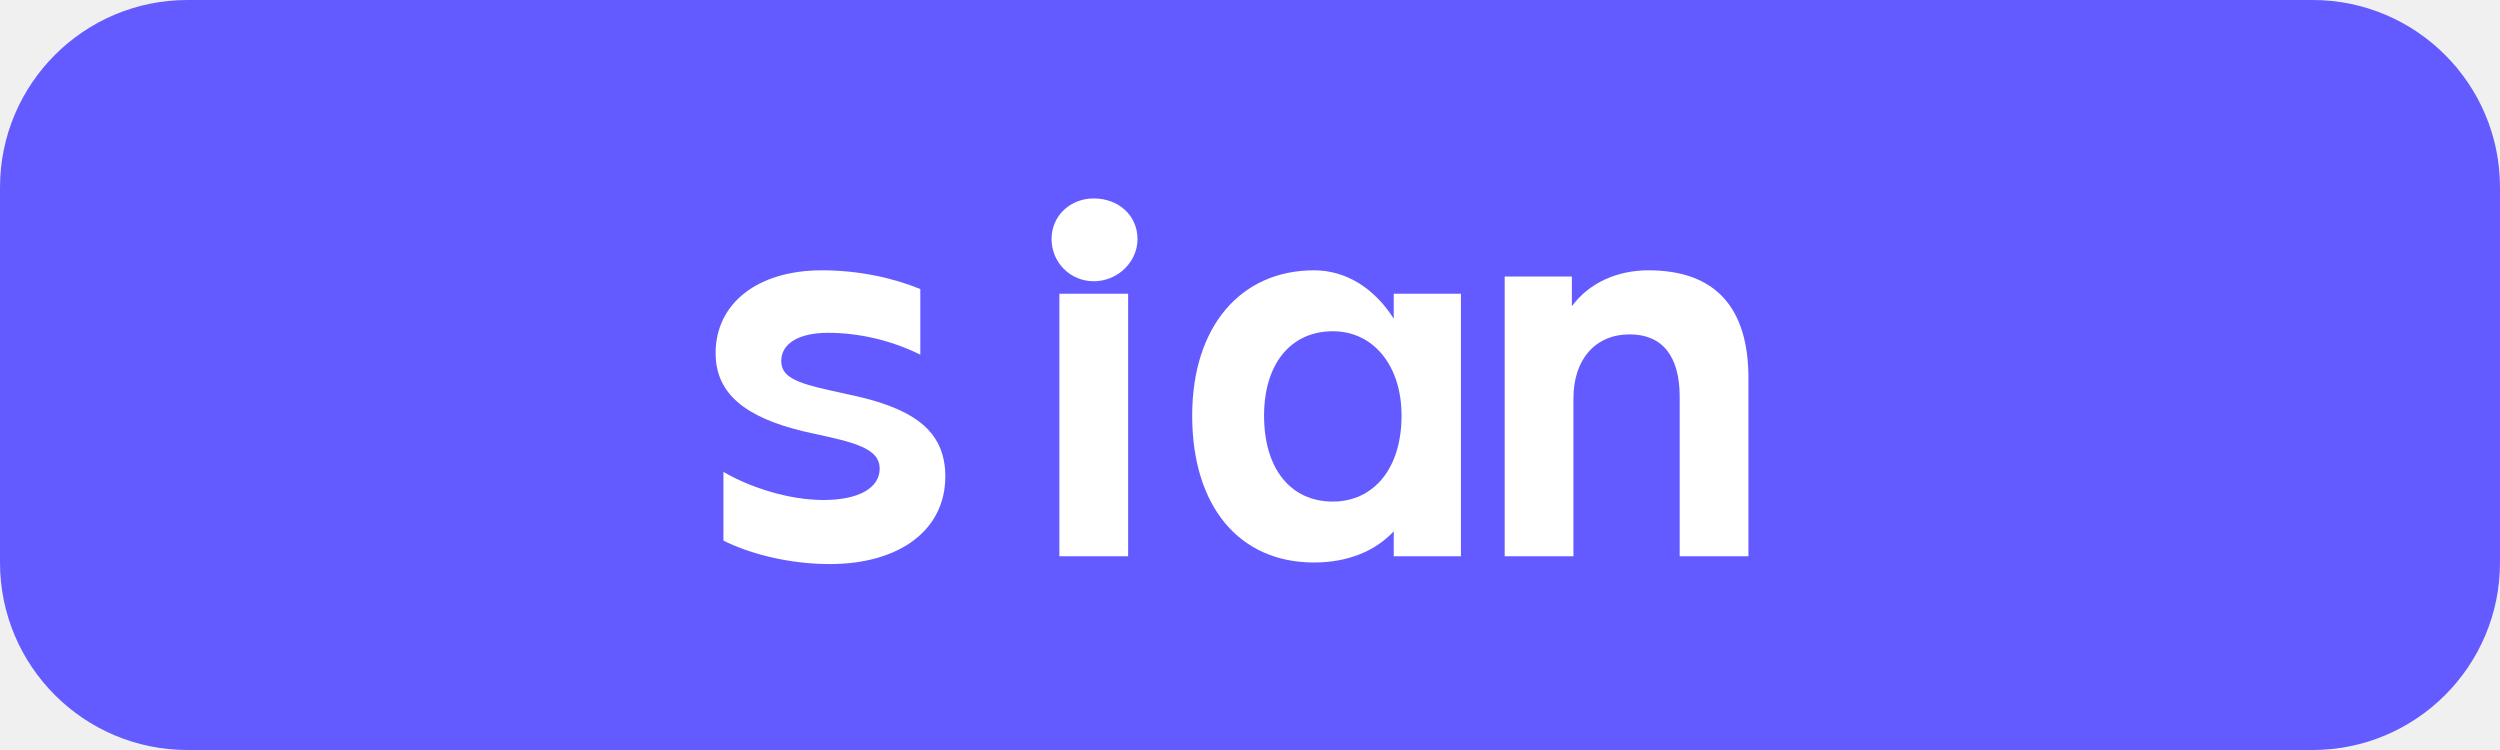
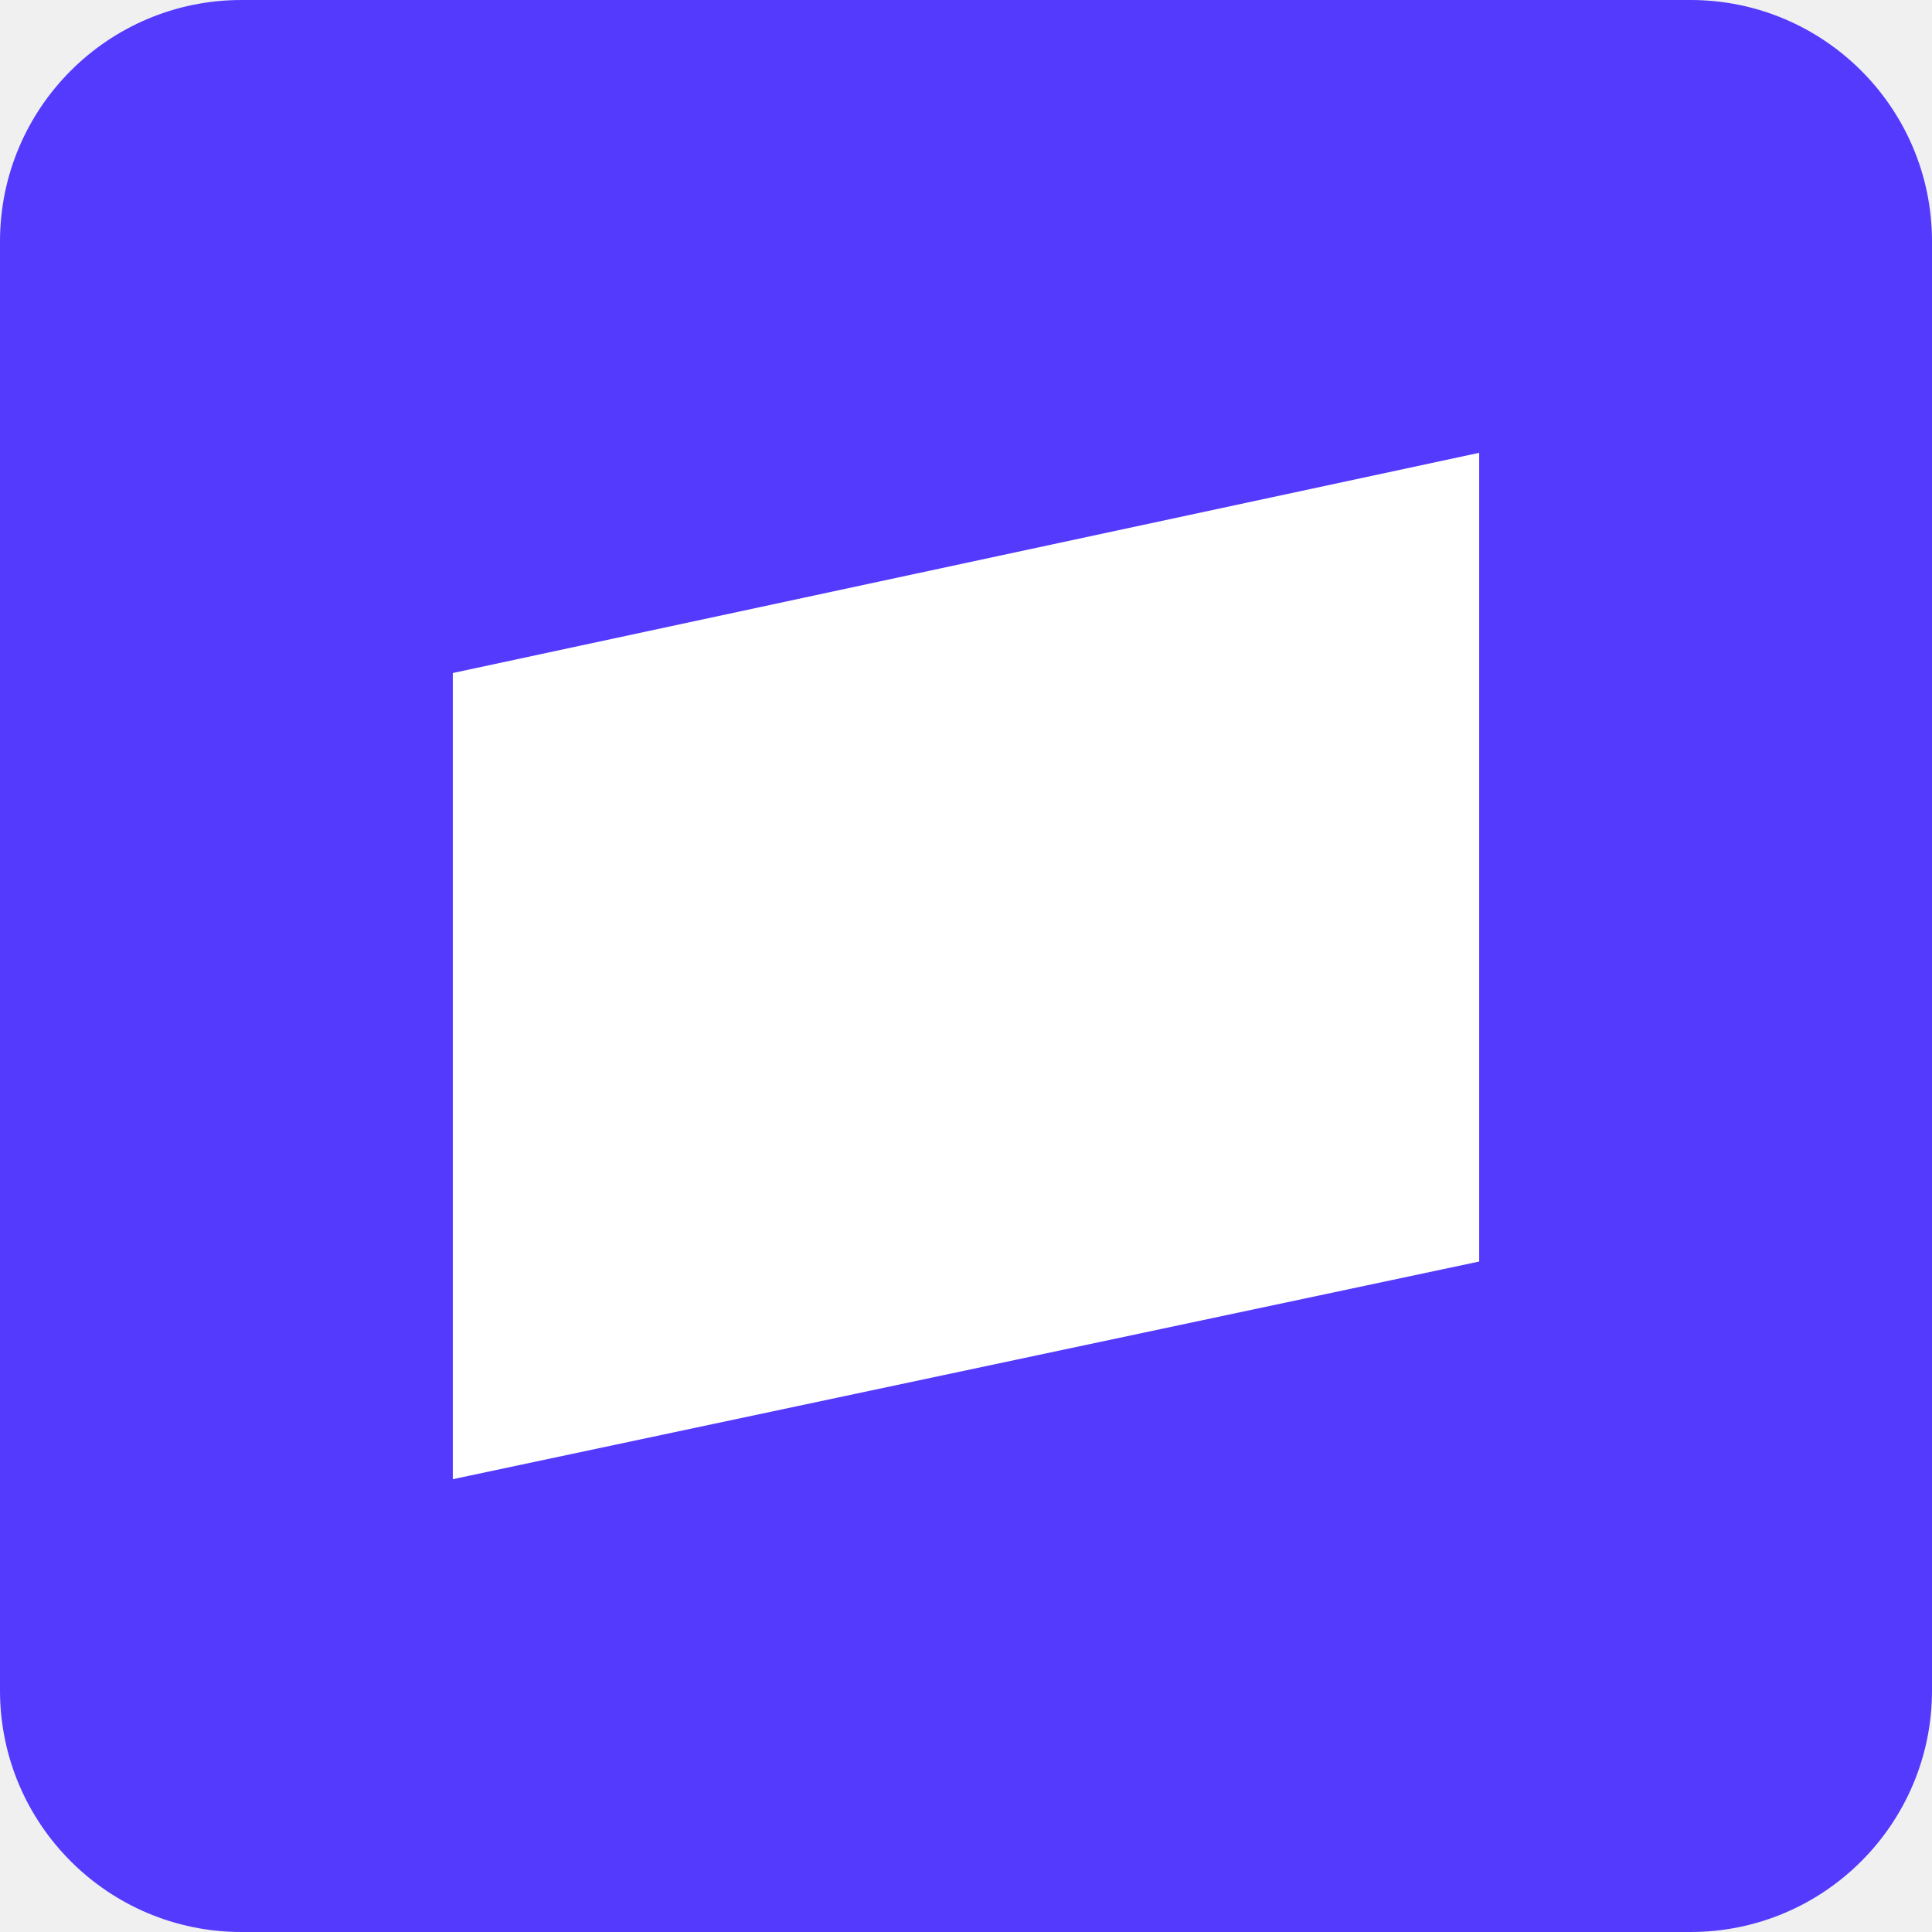
- <svg xmlns="http://www.w3.org/2000/svg" viewBox="0 0 160 48" role="img" aria-labelledby="stripeTitle">
-   <rect width="160" height="48" rx="12" fill="#635BFF" />
-   <path fill="#fff" d="M52.6 17.3c-4.1 0-6.8 2.1-6.8 5.3 0 2.6 1.9 4.1 5.6 5l1.8.4c2.2.5 3.1 1 3.1 2 0 1.2-1.3 2-3.6 2-2.2 0-4.7-.8-6.4-1.8v4.4c1.6.8 4.1 1.5 6.8 1.5 4.5 0 7.4-2.2 7.4-5.6 0-2.7-1.7-4.2-5.5-5.1l-1.8-.4c-2.3-.5-3.2-.9-3.2-1.9 0-1.1 1.1-1.8 3-1.8 2 0 4.1.5 5.9 1.4v-4.2c-1.7-.7-3.9-1.2-6.3-1.2Z" />
-   <path fill="#fff" d="M70 12.7c-1.5 0-2.7 1.1-2.7 2.6S68.5 18 70 18s2.8-1.2 2.8-2.7-1.2-2.6-2.8-2.6Zm-2.2 6.1h4.4v16.8h-4.4V18.8Z" />
-   <path fill="#fff" d="M84.1 17.3c-4.7 0-7.8 3.6-7.8 9.3 0 5.8 3 9.4 7.8 9.4 2.1 0 3.9-.7 5.1-2v1.6h4.3V18.8h-4.3v1.6c-1.2-1.9-3-3.1-5.1-3.1Zm1.2 14.8c-2.7 0-4.4-2.1-4.4-5.5 0-3.3 1.7-5.4 4.4-5.4 2.6 0 4.4 2.2 4.4 5.4 0 3.4-1.8 5.5-4.4 5.5Z" />
-   <path fill="#fff" d="M105.5 17.3c-2 0-3.8.8-4.9 2.3v-1.9h-4.3v17.9h4.4V25.5c0-2.5 1.4-4.1 3.6-4.1 2.1 0 3.2 1.4 3.2 4v10.2h4.4V24.2c0-4.5-2.1-6.9-6.4-6.9Z" />
+ <svg xmlns="http://www.w3.org/2000/svg" width="512" height="512" viewBox="0 0 512 512" fill="none">
+   <g clip-path="url(#clip0_159_20)">
+     <rect width="512" height="512" fill="#533AFD" />
+     <path fill-rule="evenodd" clip-rule="evenodd" d="M120 392L392 334.317V120L120 178.357V392Z" fill="white" />
+   </g>
+   <defs>
+     <clipPath id="clip0_159_20">
+       <rect width="512" height="512" rx="64" fill="white" />
+     </clipPath>
+   </defs>
</svg>
